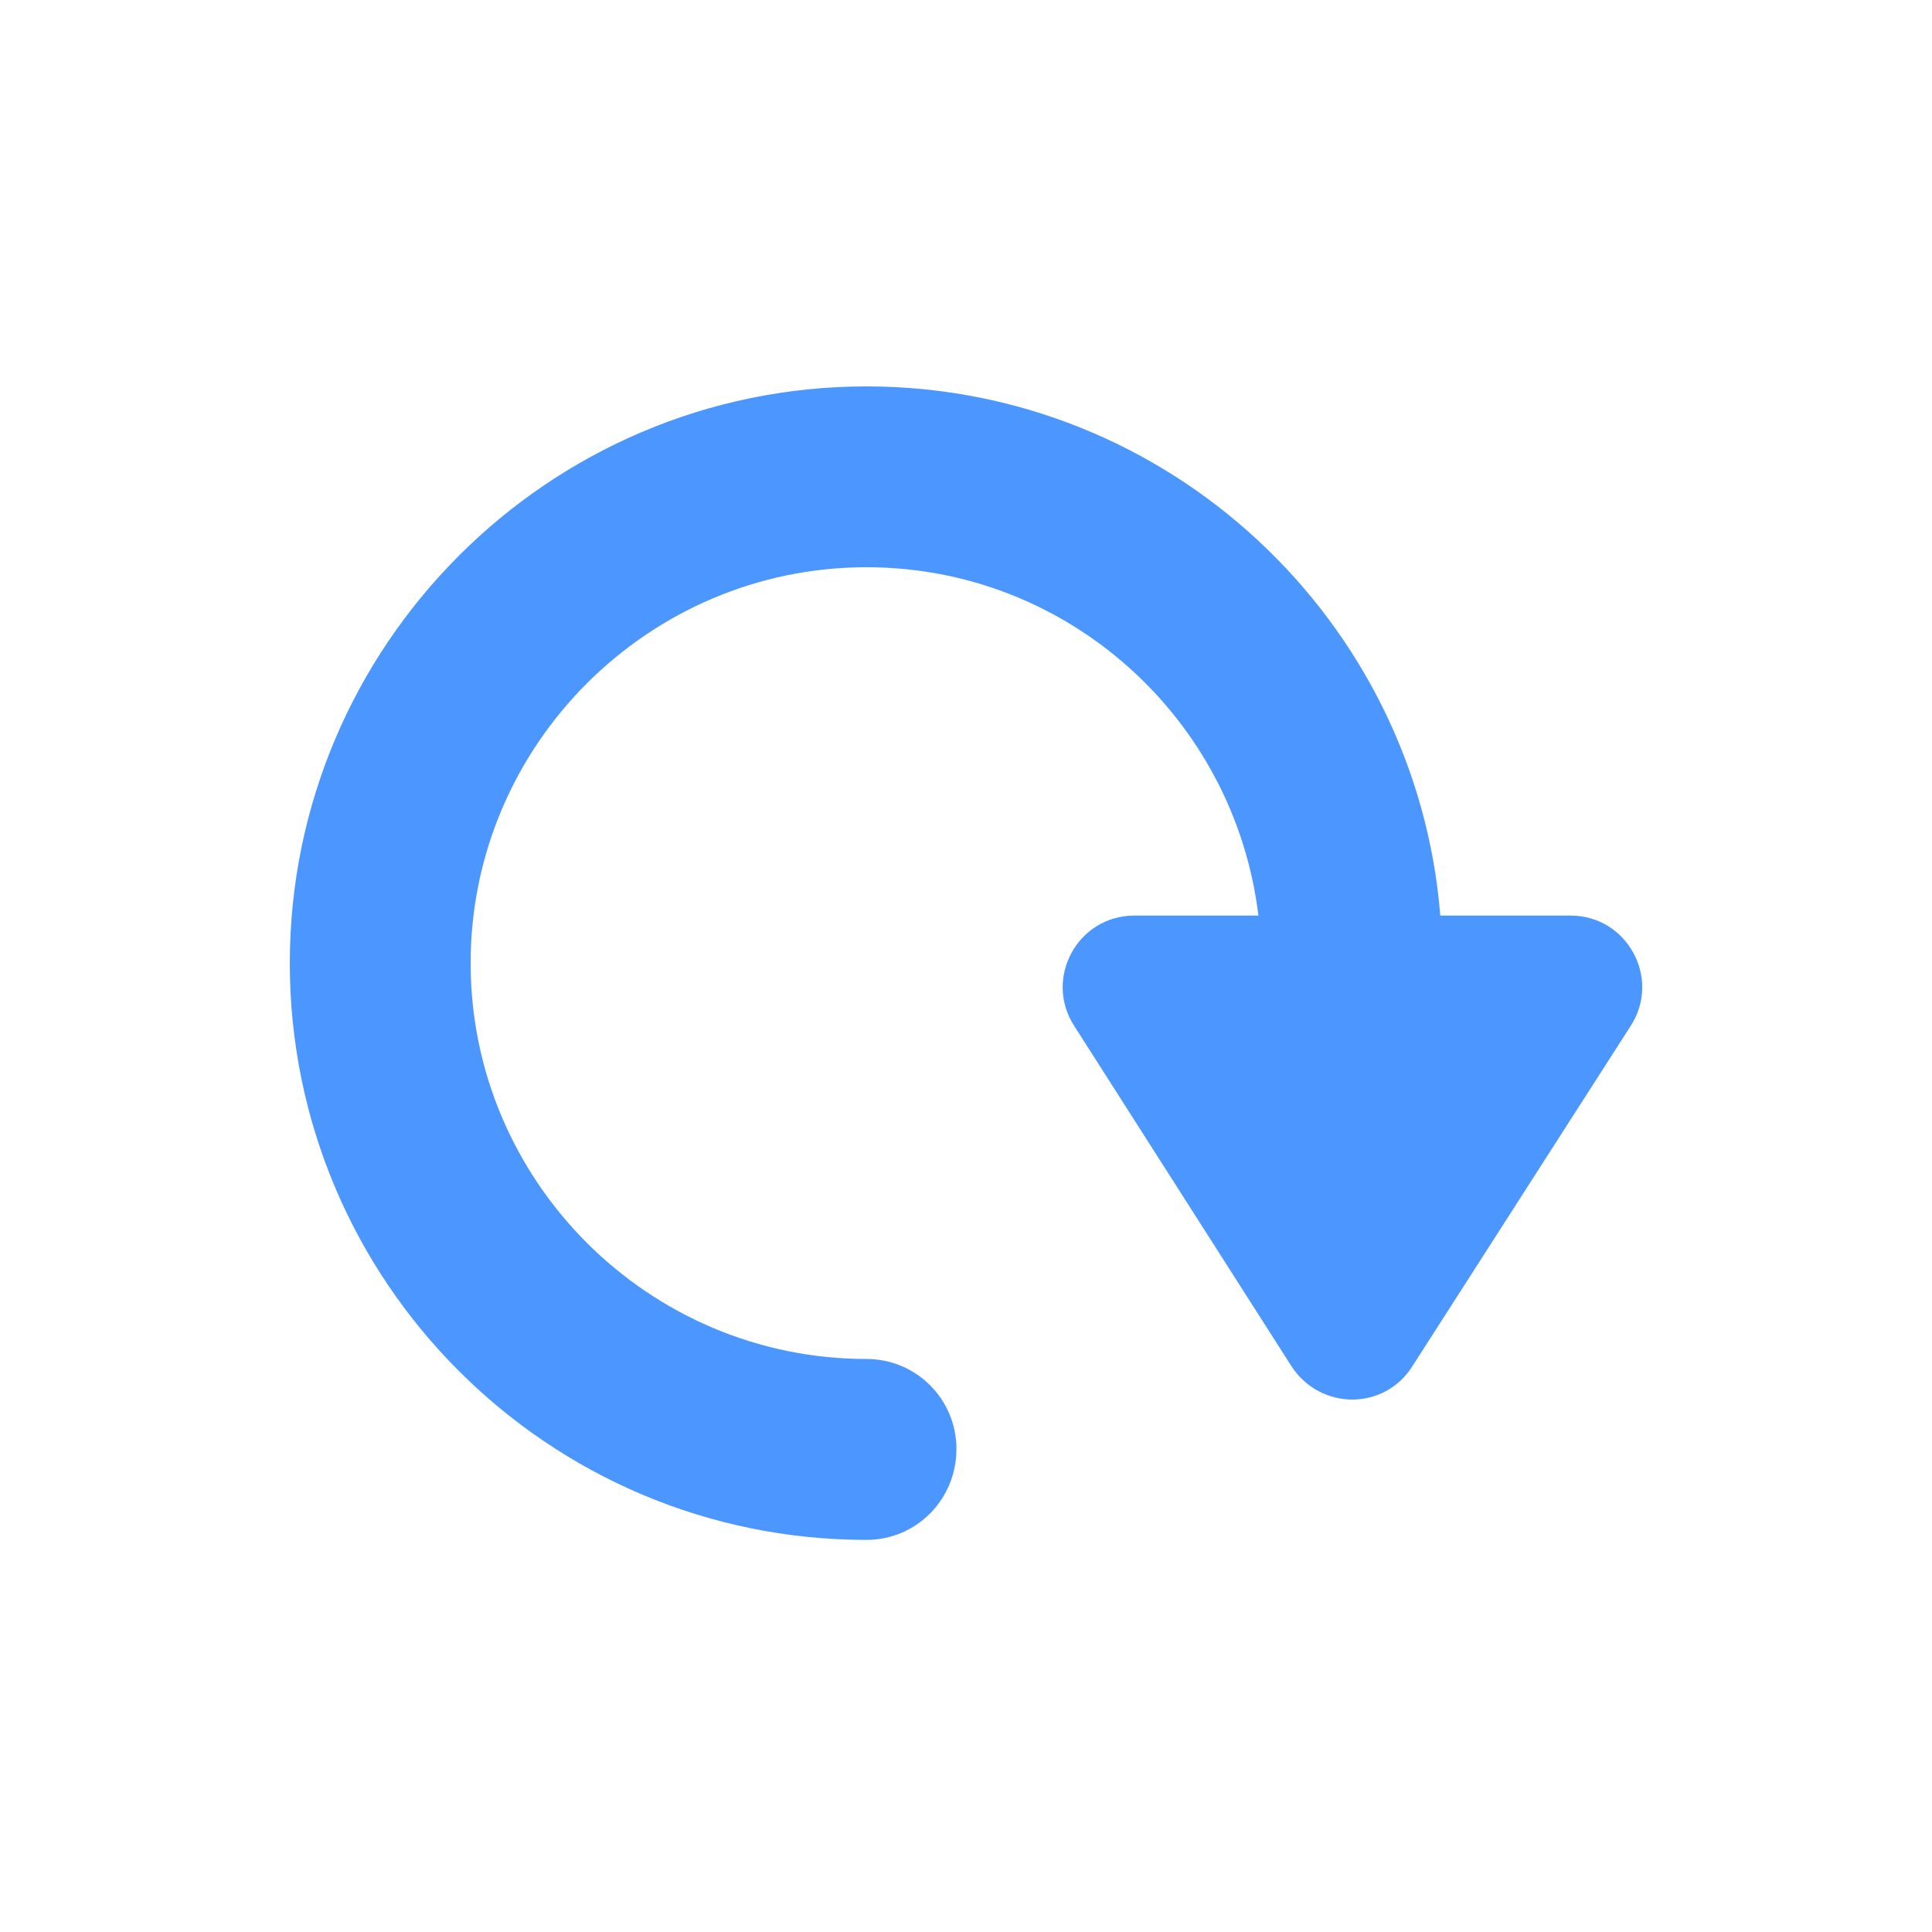
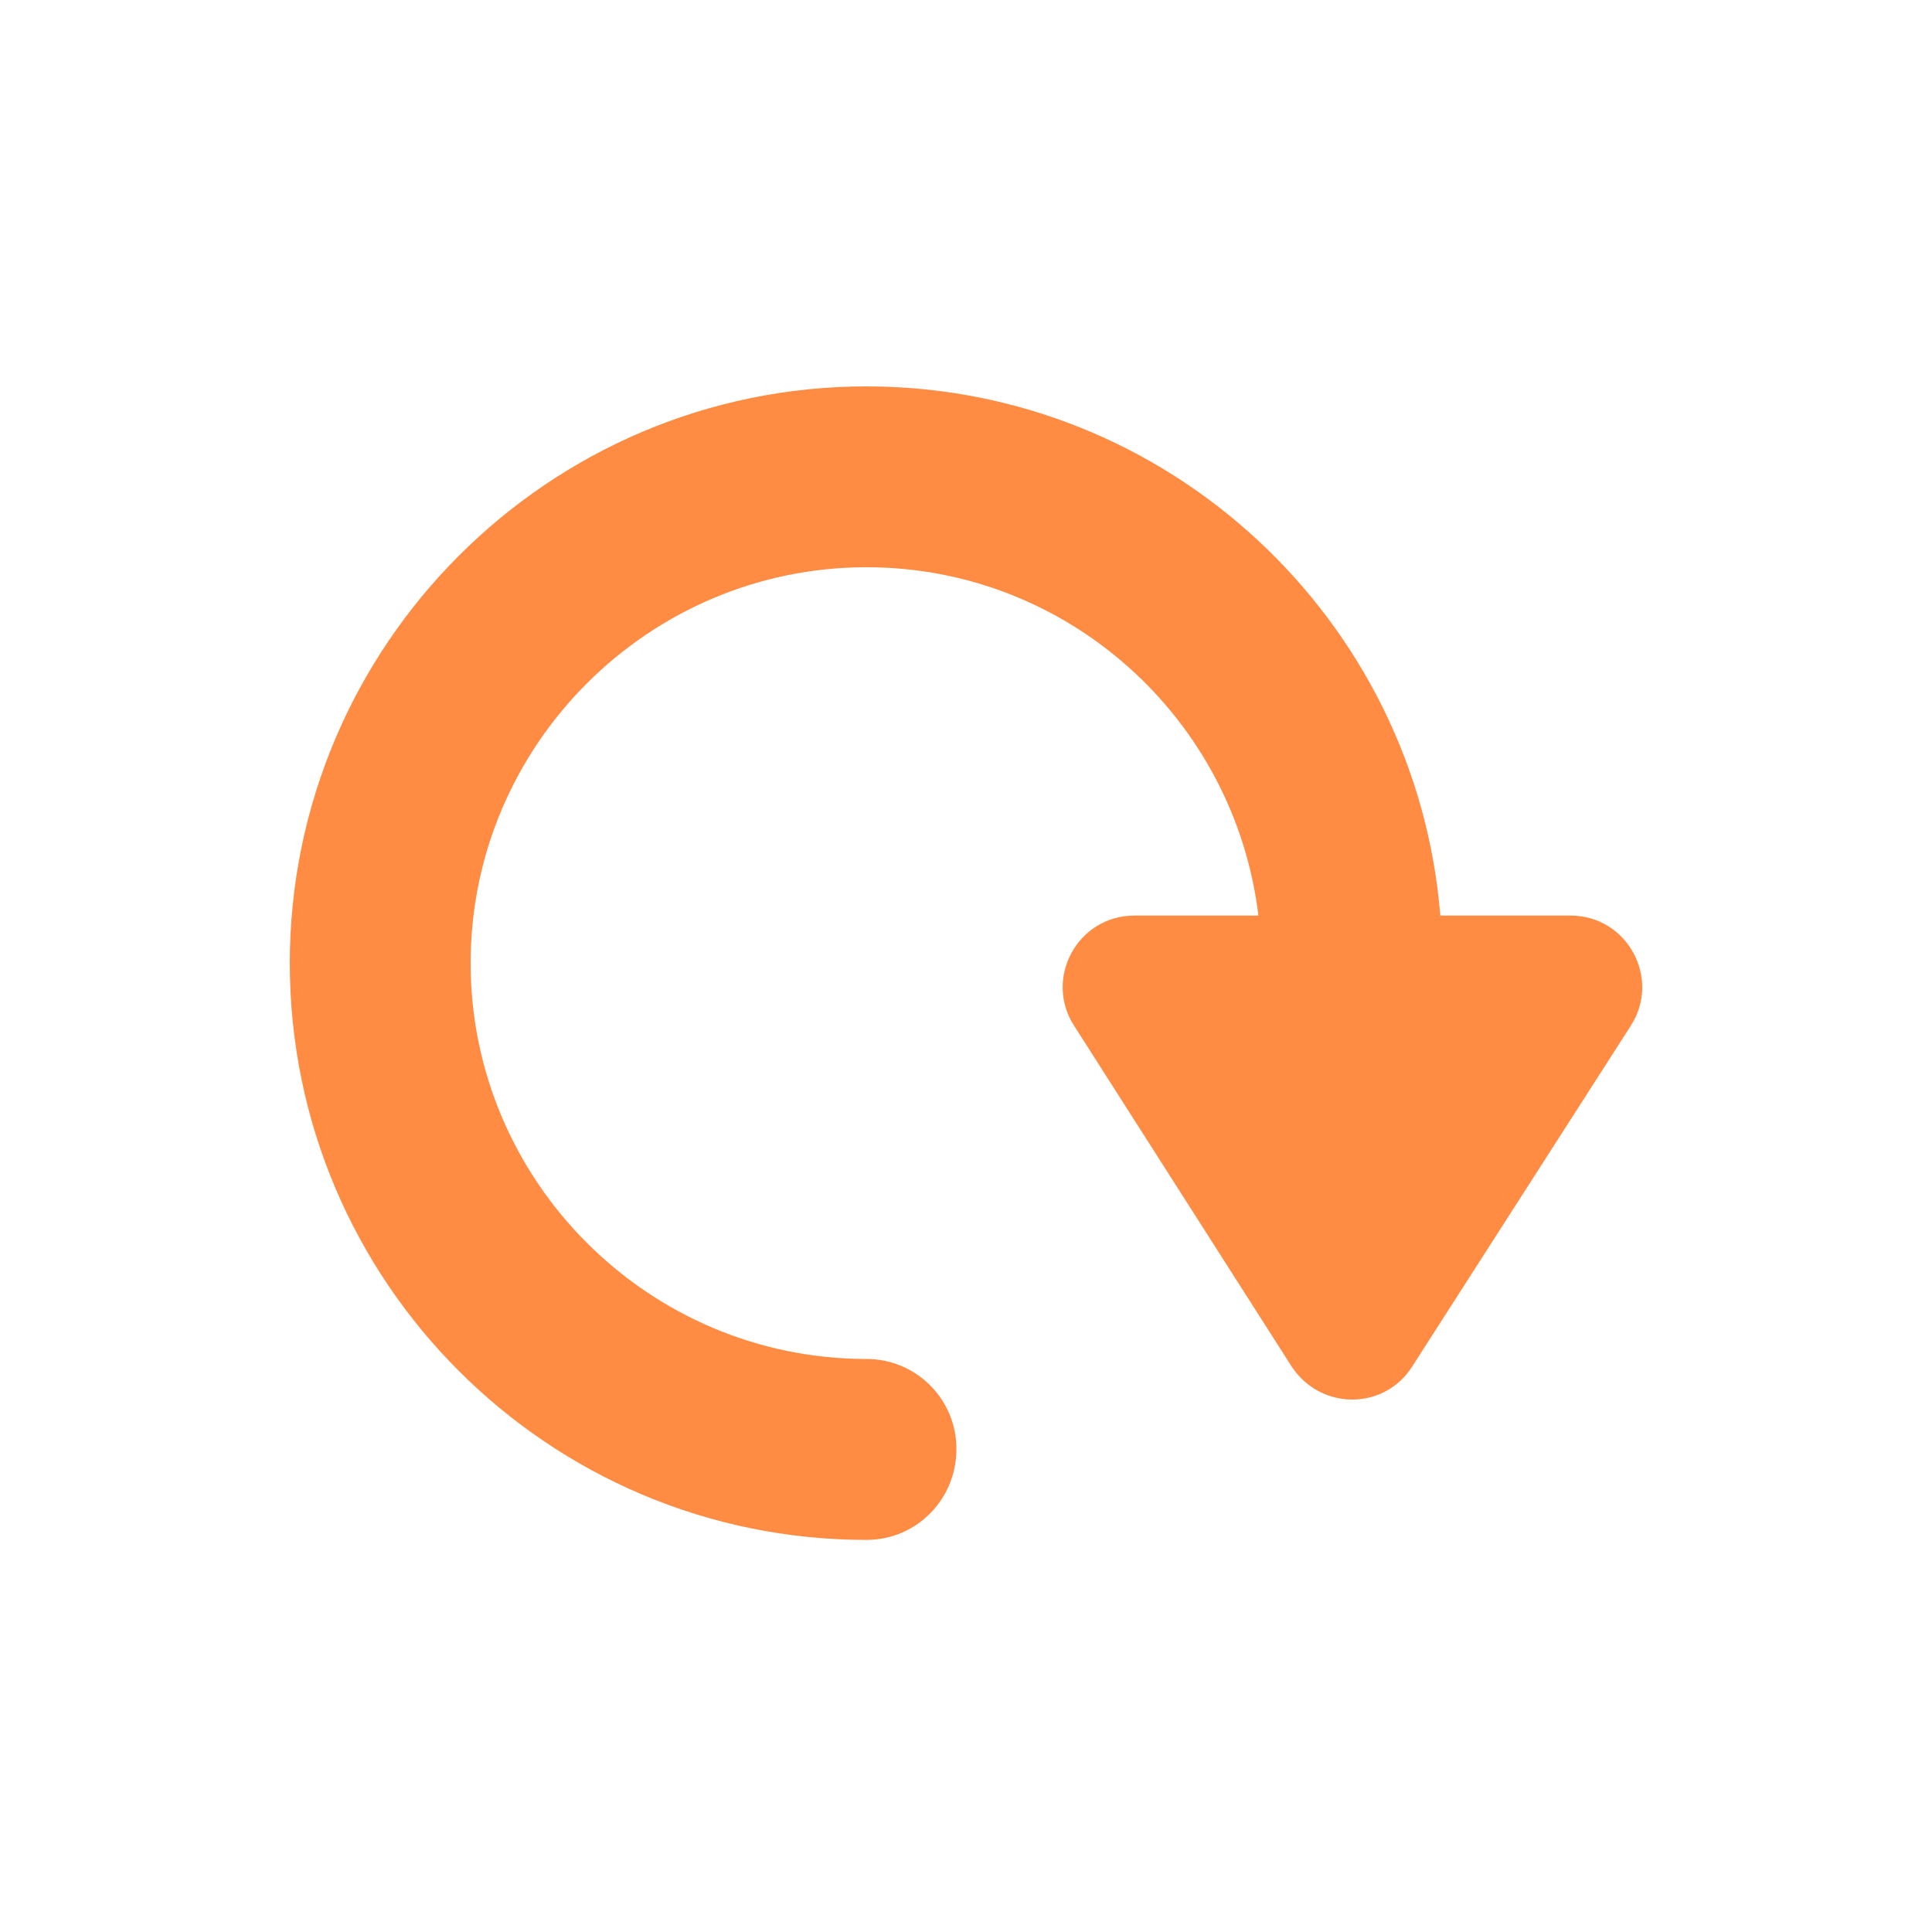
<svg xmlns="http://www.w3.org/2000/svg" width="20px" height="20px" viewBox="0 0 20 20" version="1.1">
  <defs />
  <g id="all-around-active" stroke="none" stroke-width="1" fill="none" fill-rule="evenodd">
-     <path d="M16.879,10.623 L14.621,14.143 C14.332,14.603 13.669,14.603 13.369,14.143 L11.122,10.623 C10.801,10.131 11.154,9.478 11.743,9.478 L13.027,9.478 C12.781,7.445 11.058,5.872 8.97,5.872 C6.714,5.872 4.872,7.713 4.872,9.97 C4.872,12.228 6.714,14.068 8.97,14.068 C9.485,14.068 9.901,14.485 9.901,14.999 C9.901,15.524 9.485,15.941 8.97,15.941 C5.675,15.941 3,13.266 3,9.97 C3,6.686 5.675,4 8.97,4 C12.095,4 14.664,6.418 14.91,9.478 L16.258,9.478 C16.847,9.478 17.2,10.131 16.879,10.623" id="Rotate" fill="#4C97FF" />
+     <path d="M16.879,10.623 L14.621,14.143 C14.332,14.603 13.669,14.603 13.369,14.143 L11.122,10.623 C10.801,10.131 11.154,9.478 11.743,9.478 L13.027,9.478 C12.781,7.445 11.058,5.872 8.97,5.872 C6.714,5.872 4.872,7.713 4.872,9.97 C4.872,12.228 6.714,14.068 8.97,14.068 C9.485,14.068 9.901,14.485 9.901,14.999 C9.901,15.524 9.485,15.941 8.97,15.941 C5.675,15.941 3,13.266 3,9.97 C3,6.686 5.675,4 8.97,4 C12.095,4 14.664,6.418 14.91,9.478 L16.258,9.478 C16.847,9.478 17.2,10.131 16.879,10.623" id="Rotate" fill="#FF8C42" />
  </g>
</svg>
